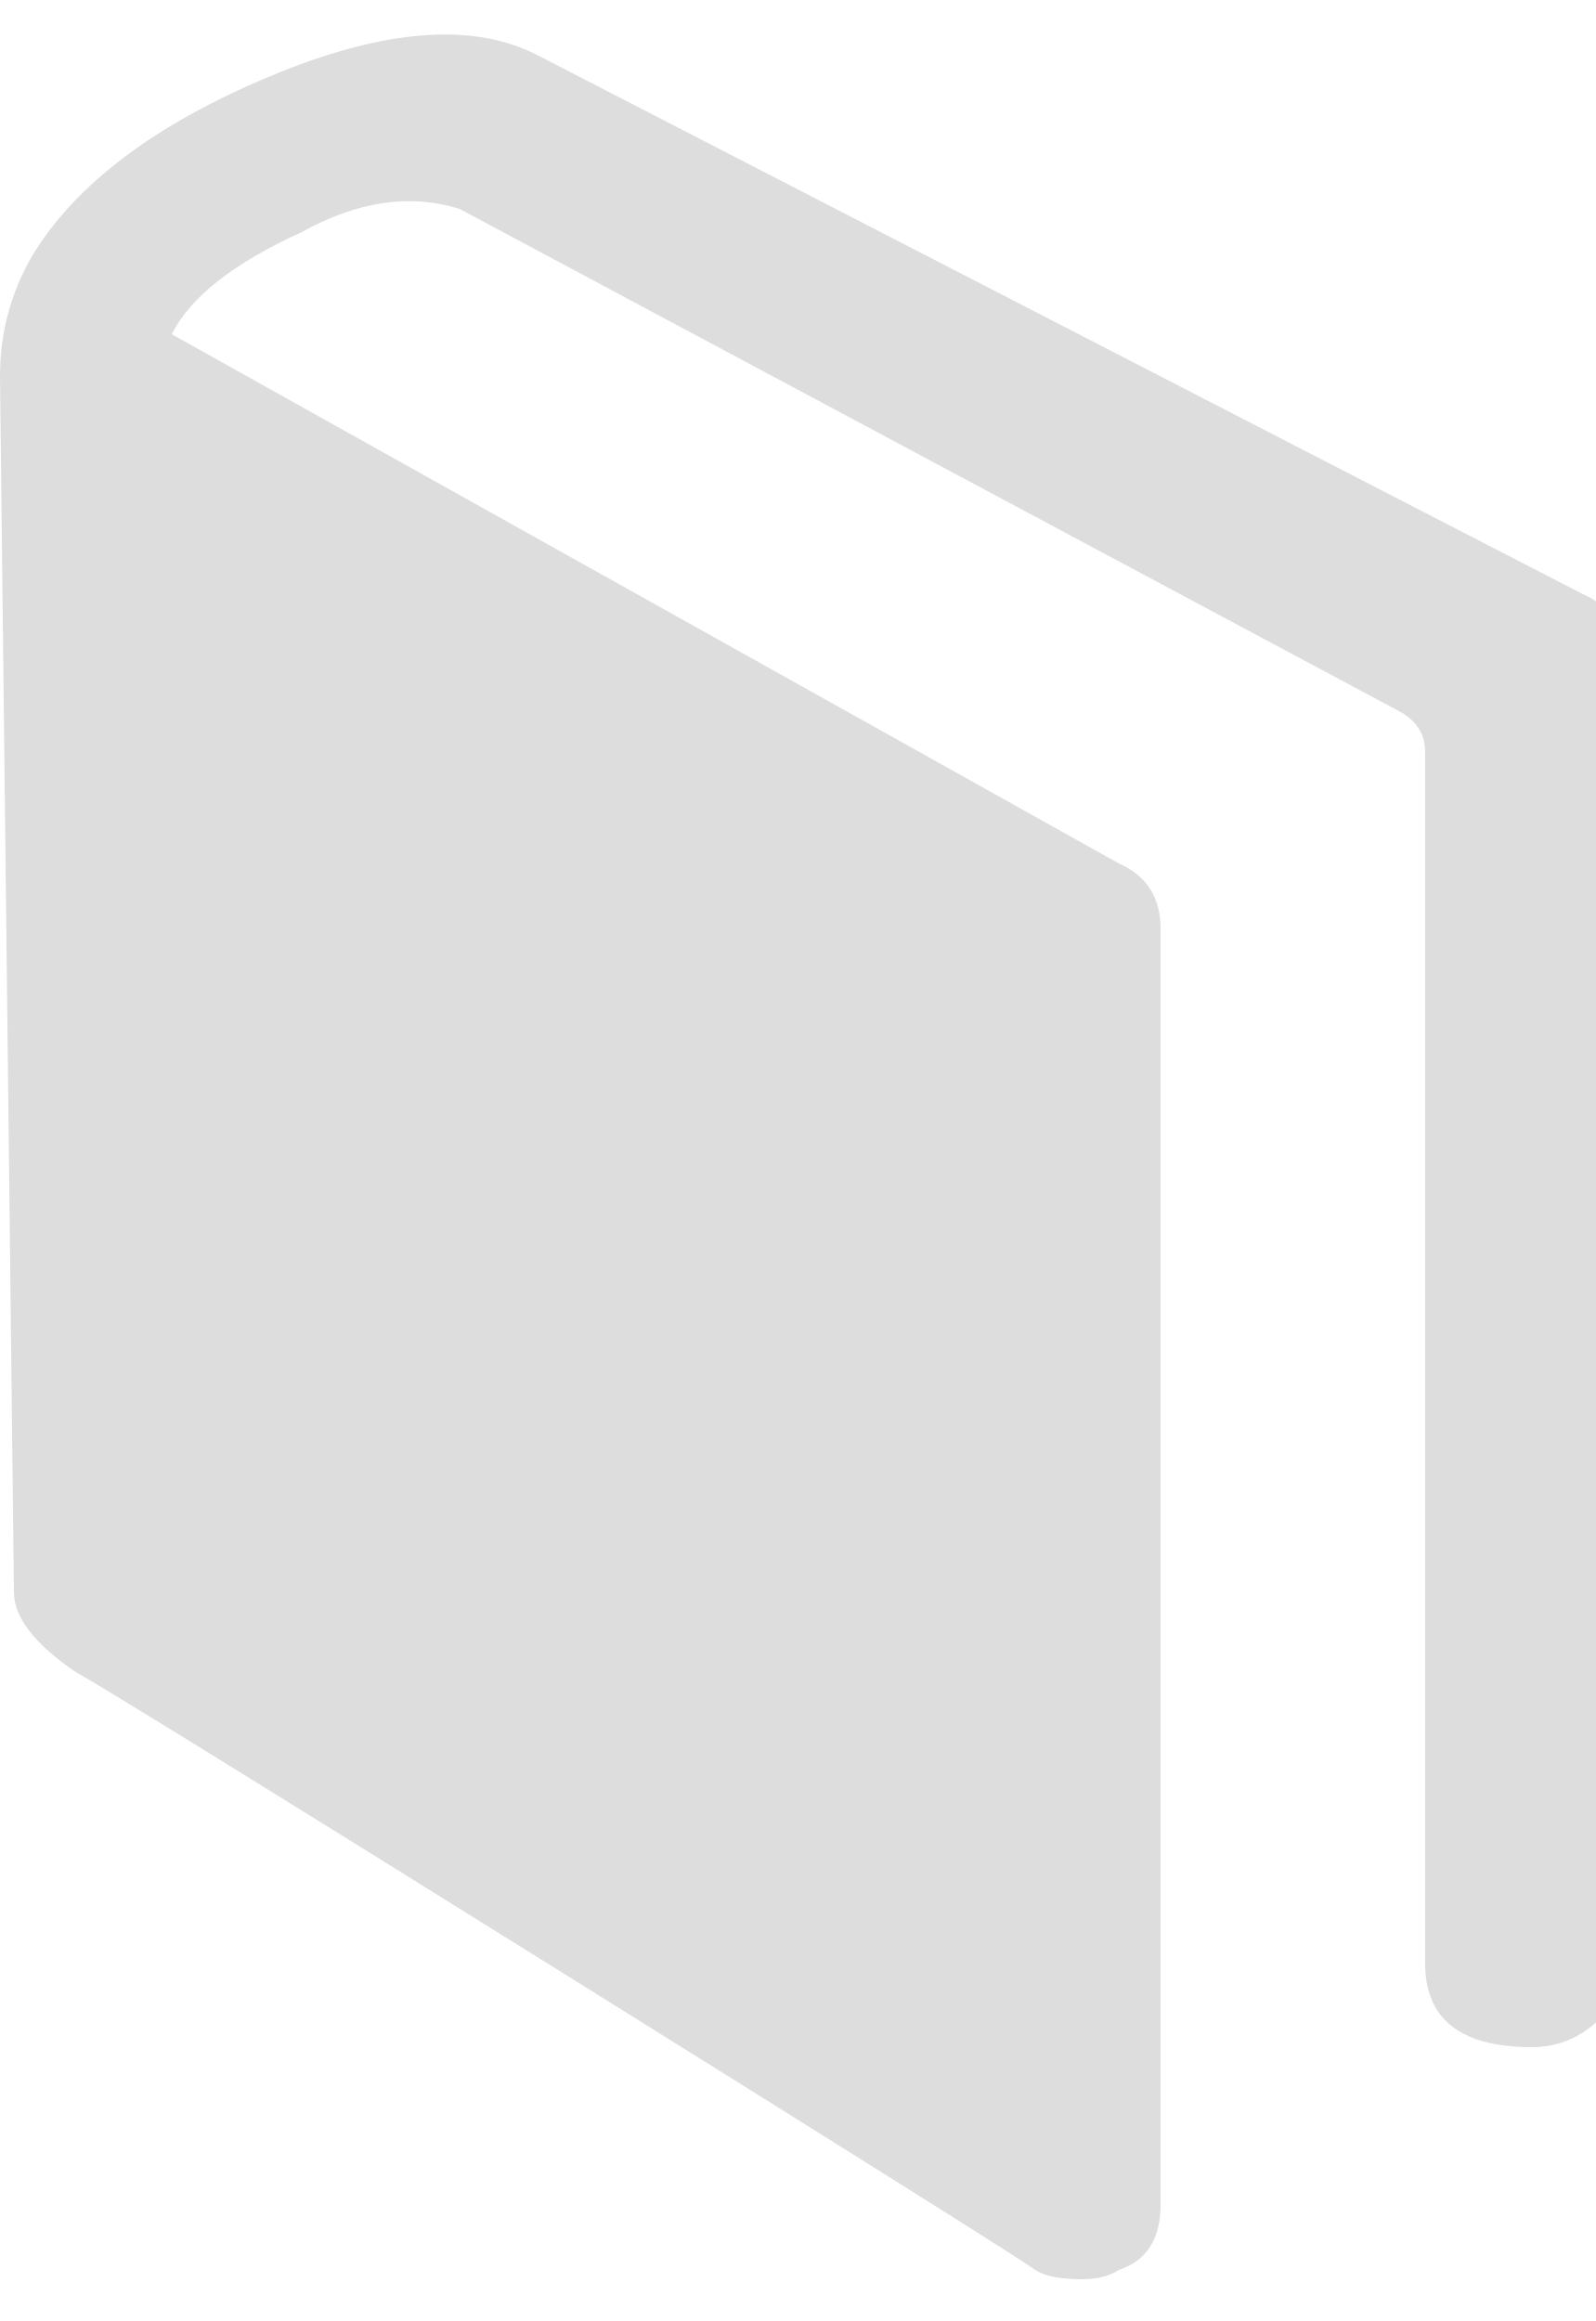
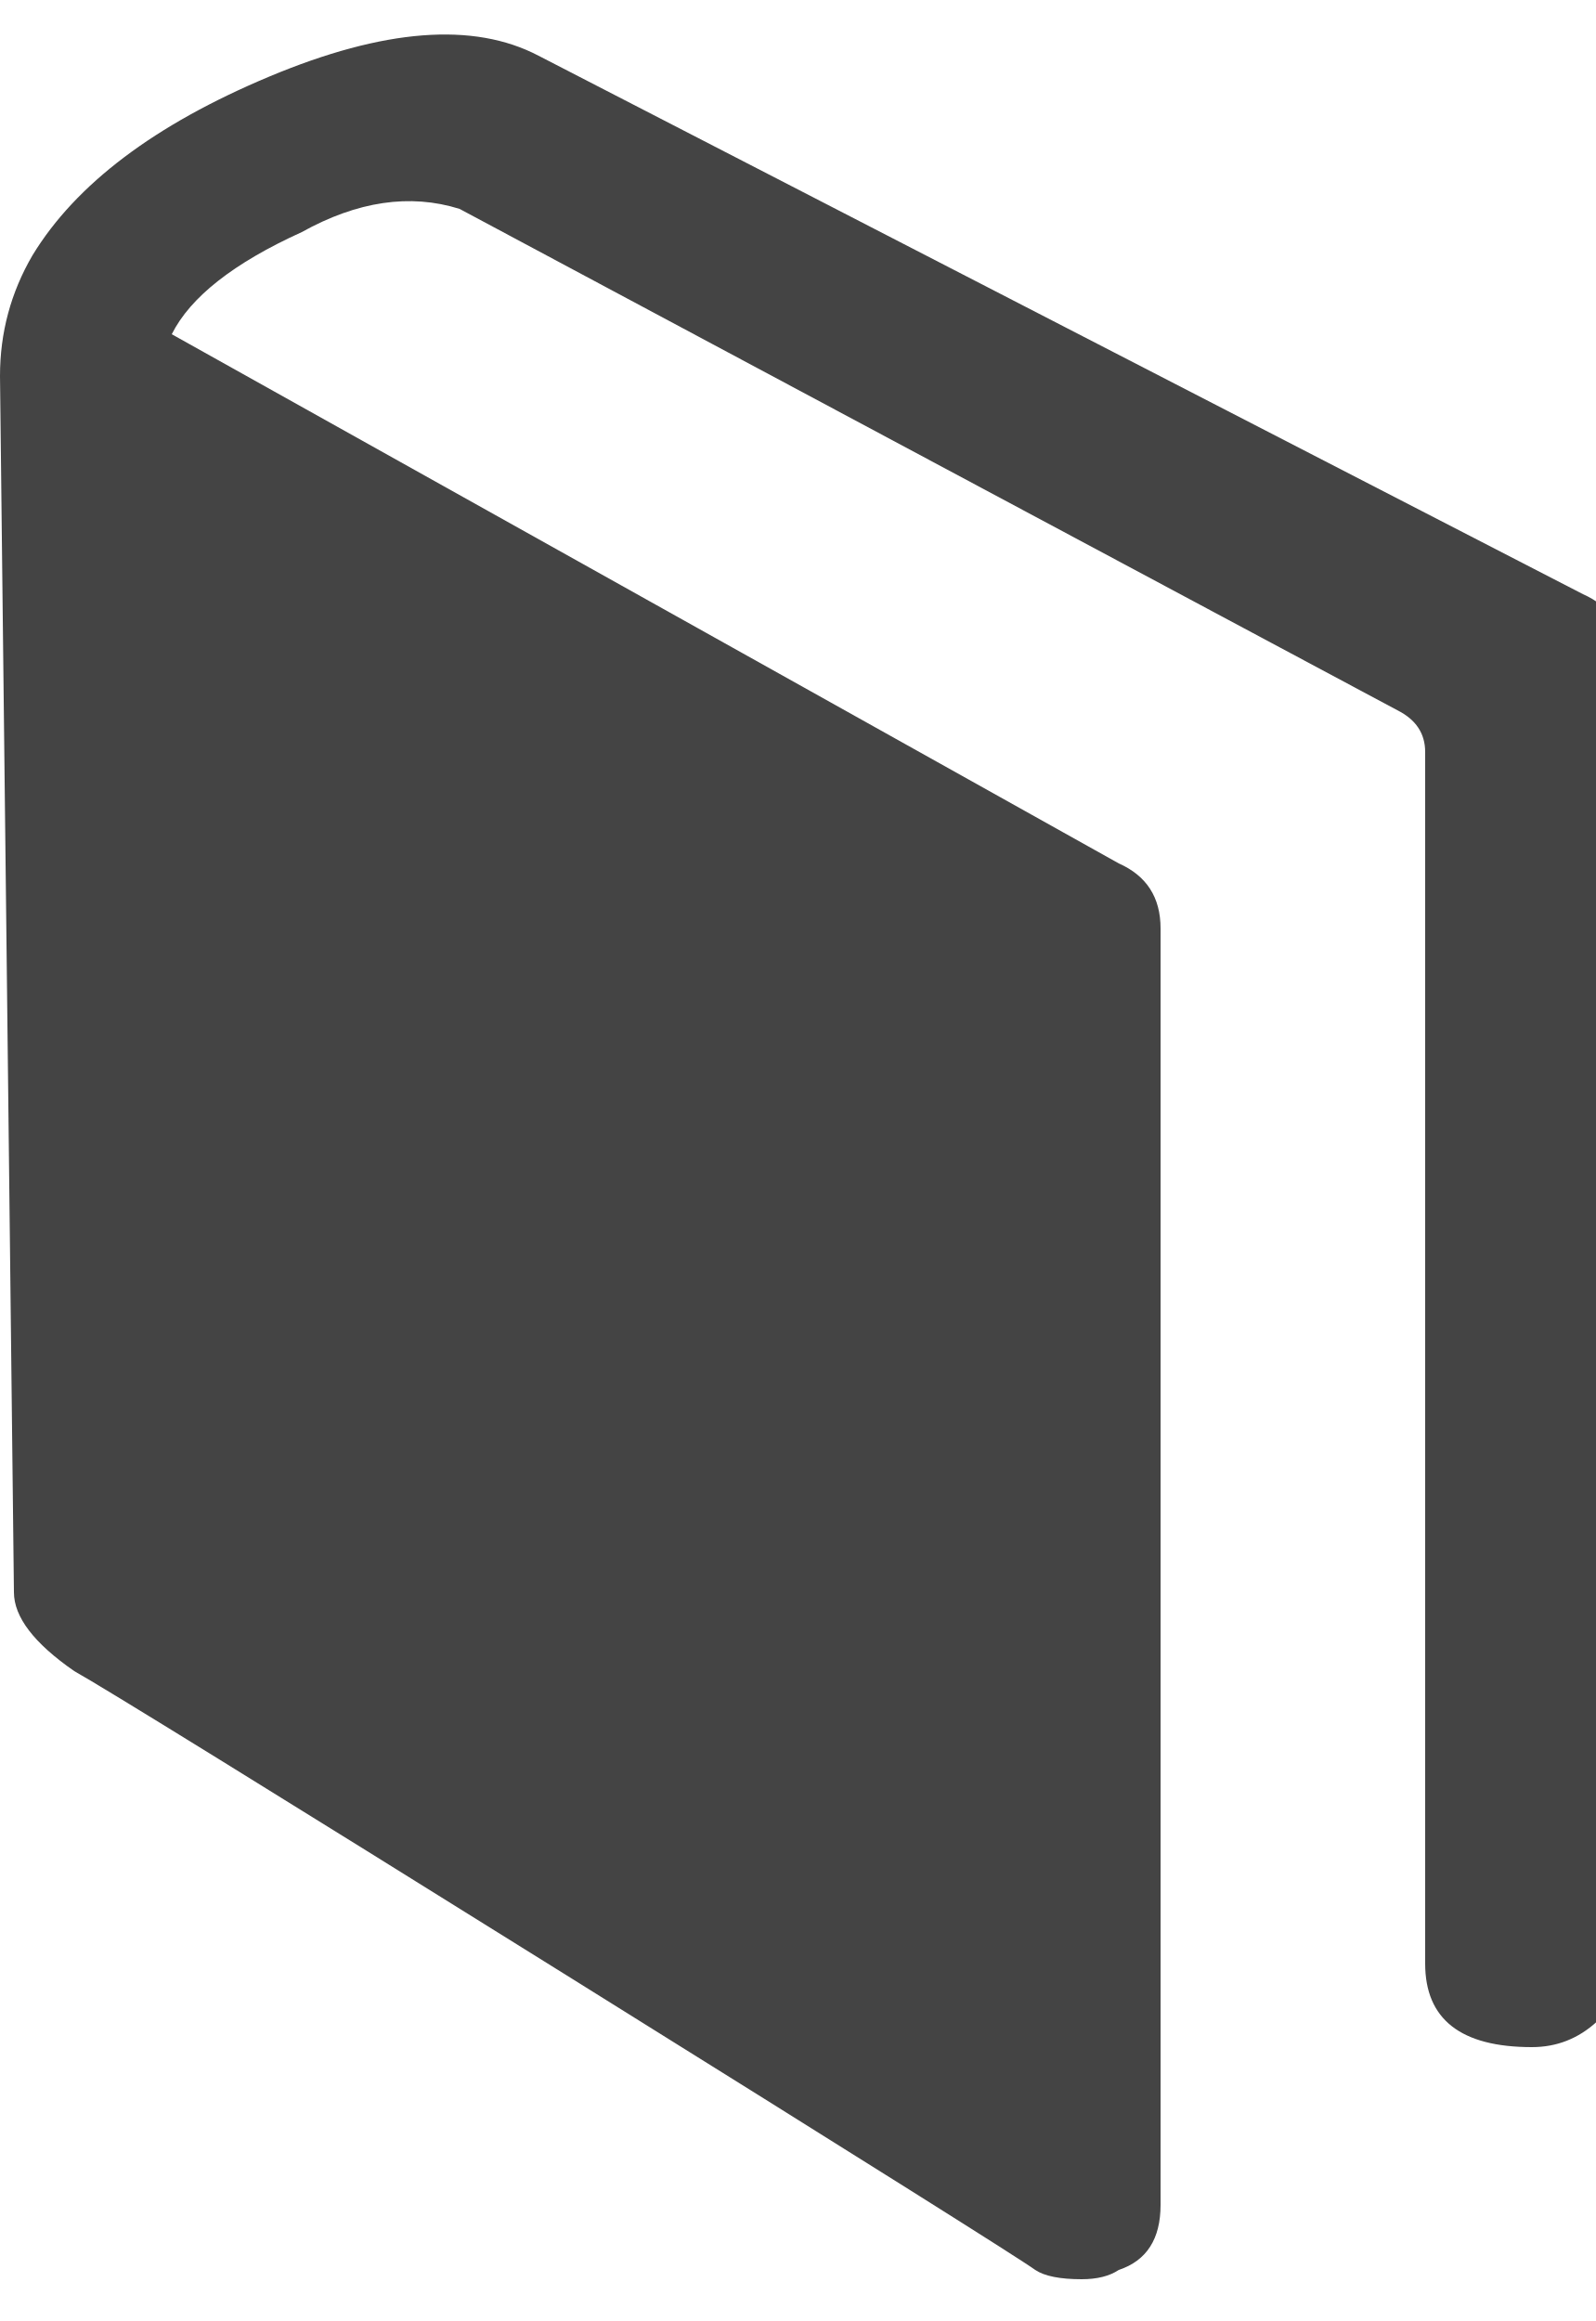
<svg xmlns="http://www.w3.org/2000/svg" version="1.1" width="22" height="32" viewBox="0 0 22 32">
-   <path d="M21.824 8.192q0.576 0.256 0.576 0.896v17.984q0 0.448-0.384 0.8t-0.896 0.352q-1.472 0-1.472-1.152v-16.704q0-0.384-0.384-0.576l-12.928-6.912q-1.024-0.32-2.176 0.32-1.408 0.64-1.792 1.408l13.056 7.296q0.576 0.256 0.576 0.896v17.6q0 0.704-0.576 0.896-0.192 0.128-0.512 0.128-0.448 0-0.64-0.128-0.256-0.192-6.464-4.064t-6.784-4.192q-0.832-0.576-0.832-1.088l-0.192-16.768q0-0.896 0.448-1.664 0.896-1.472 3.264-2.464t3.712-0.288z" fill="#DDD" />
+   <path d="M21.824 8.192q0.576 0.256 0.576 0.896v17.984q0 0.448-0.384 0.8t-0.896 0.352q-1.472 0-1.472-1.152v-16.704q0-0.384-0.384-0.576l-12.928-6.912q-1.024-0.32-2.176 0.32-1.408 0.64-1.792 1.408l13.056 7.296q0.576 0.256 0.576 0.896v17.6q0 0.704-0.576 0.896-0.192 0.128-0.512 0.128-0.448 0-0.64-0.128-0.256-0.192-6.464-4.064t-6.784-4.192q-0.832-0.576-0.832-1.088l-0.192-16.768q0-0.896 0.448-1.664 0.896-1.472 3.264-2.464t3.712-0.288z" fill="#444444" />
</svg>
